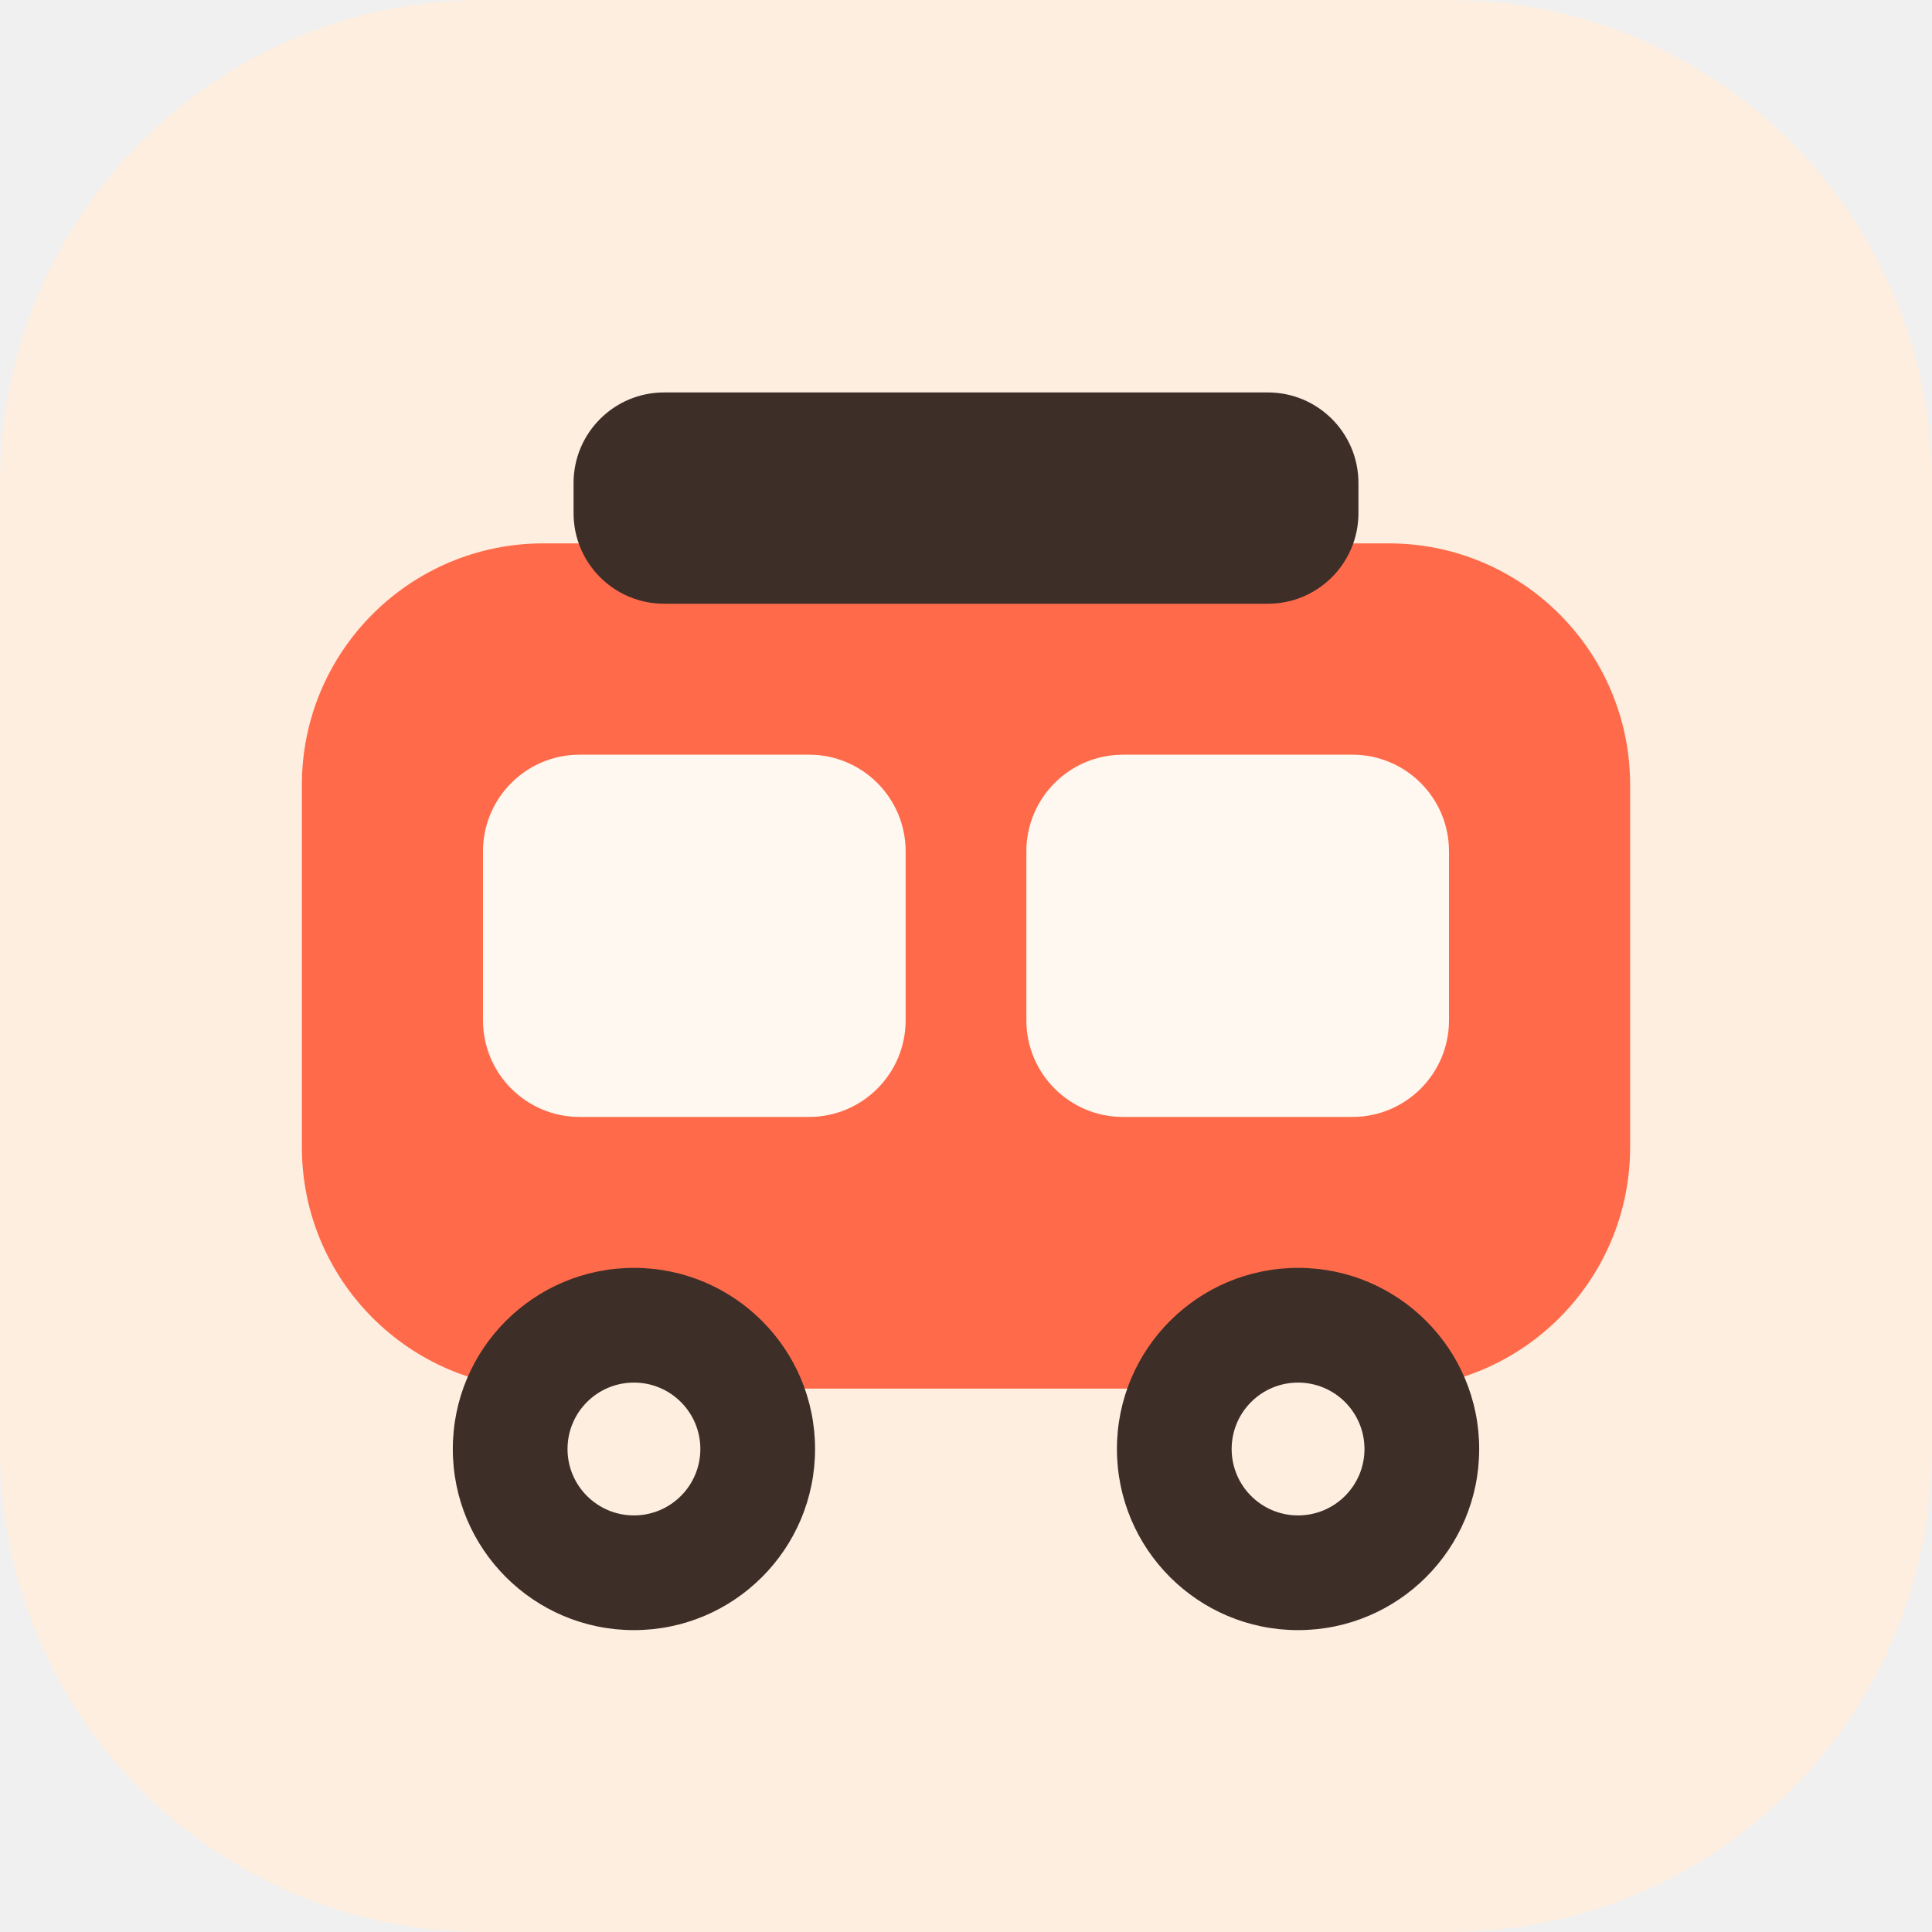
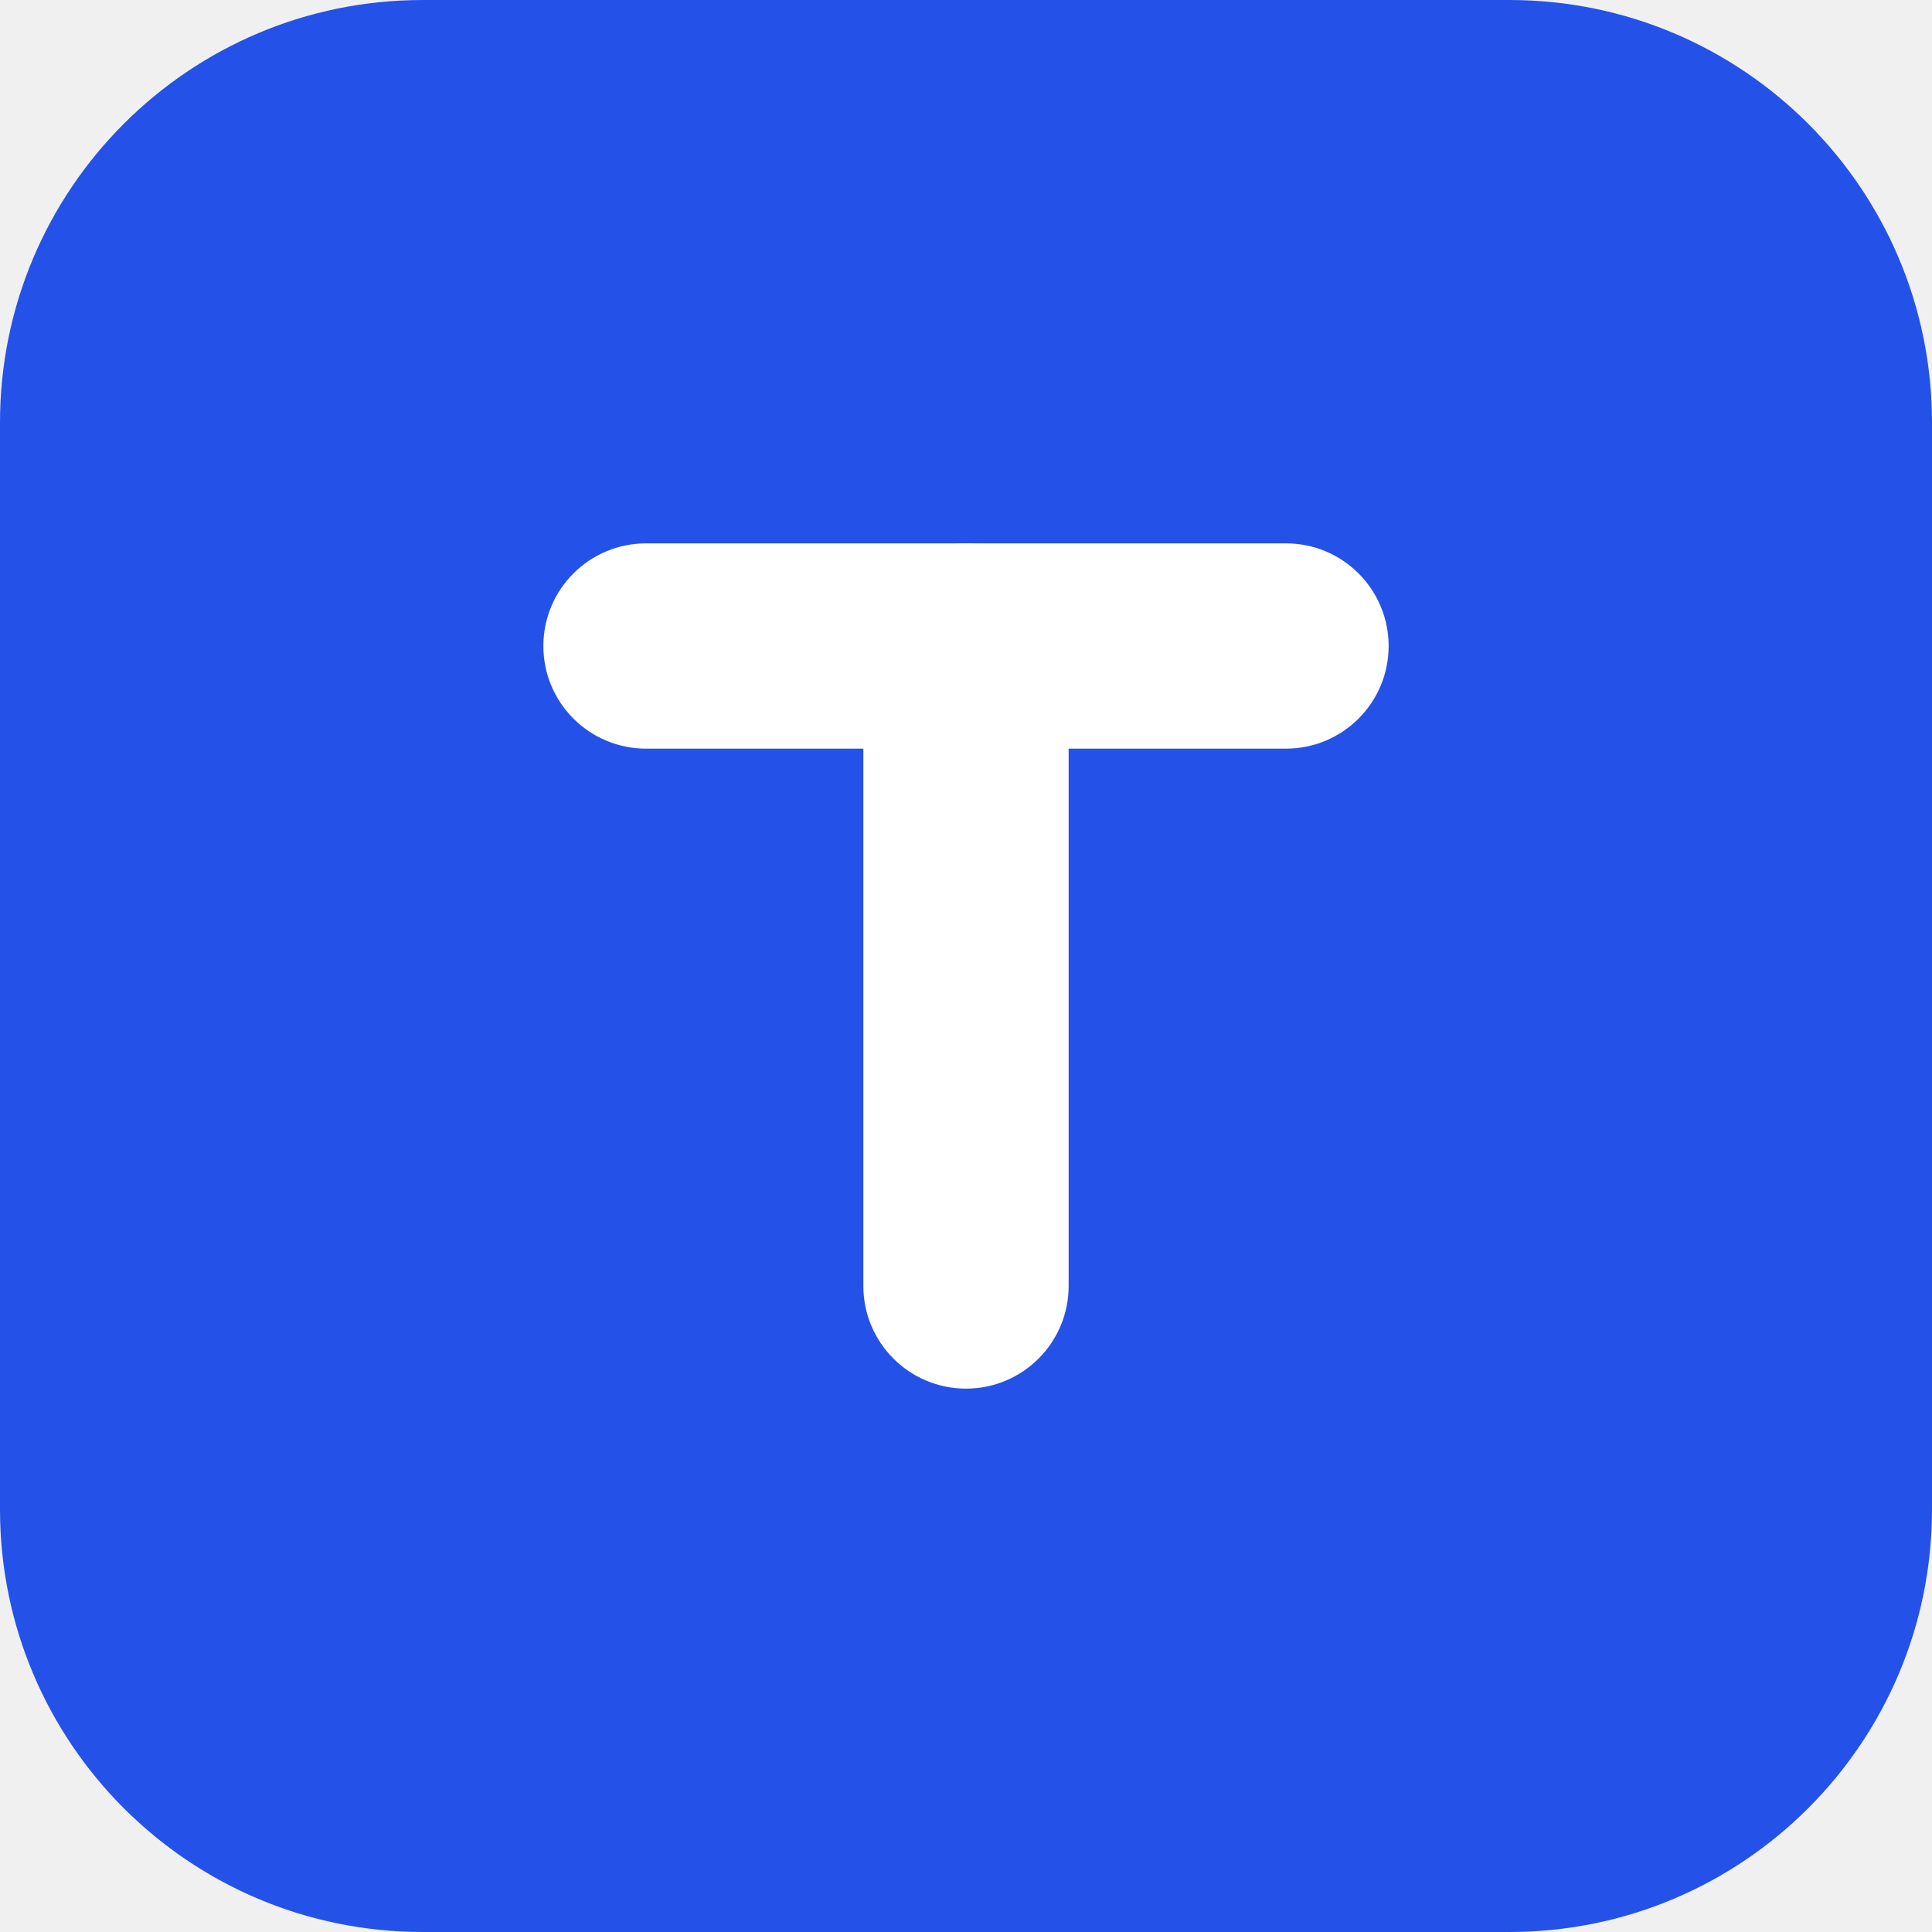
<svg xmlns="http://www.w3.org/2000/svg" viewBox="0 0 32 32" width="32" height="32">
-   <rect width="32" height="32" rx="8" fill="#FDEEE0" />
-   <rect x="5" y="9" width="22" height="14" rx="4" fill="#FF6B4A" />
-   <rect x="8" y="12.5" width="7" height="6" rx="1.6" fill="#FFF8F0" />
-   <rect x="17" y="12.5" width="7" height="6" rx="1.6" fill="#FFF8F0" />
-   <rect x="9.5" y="6.5" width="13" height="3.5" rx="1.5" fill="#3D2E28" />
-   <circle cx="10.5" cy="24" r="3" fill="#3D2E28" />
-   <circle cx="10.5" cy="24" r="1.1" fill="#FDEEE0" />
-   <circle cx="21.5" cy="24" r="3" fill="#3D2E28" />
-   <circle cx="21.5" cy="24" r="1.1" fill="#FDEEE0" />
+   <rect width="32" height="32" rx="7" fill="#2452E8" />
+   <rect x="9" y="9" width="14" height="3.4" rx="1.7" fill="#ffffff" />
+   <rect x="14.3" y="9" width="3.4" height="14" rx="1.7" fill="#ffffff" />
</svg>
